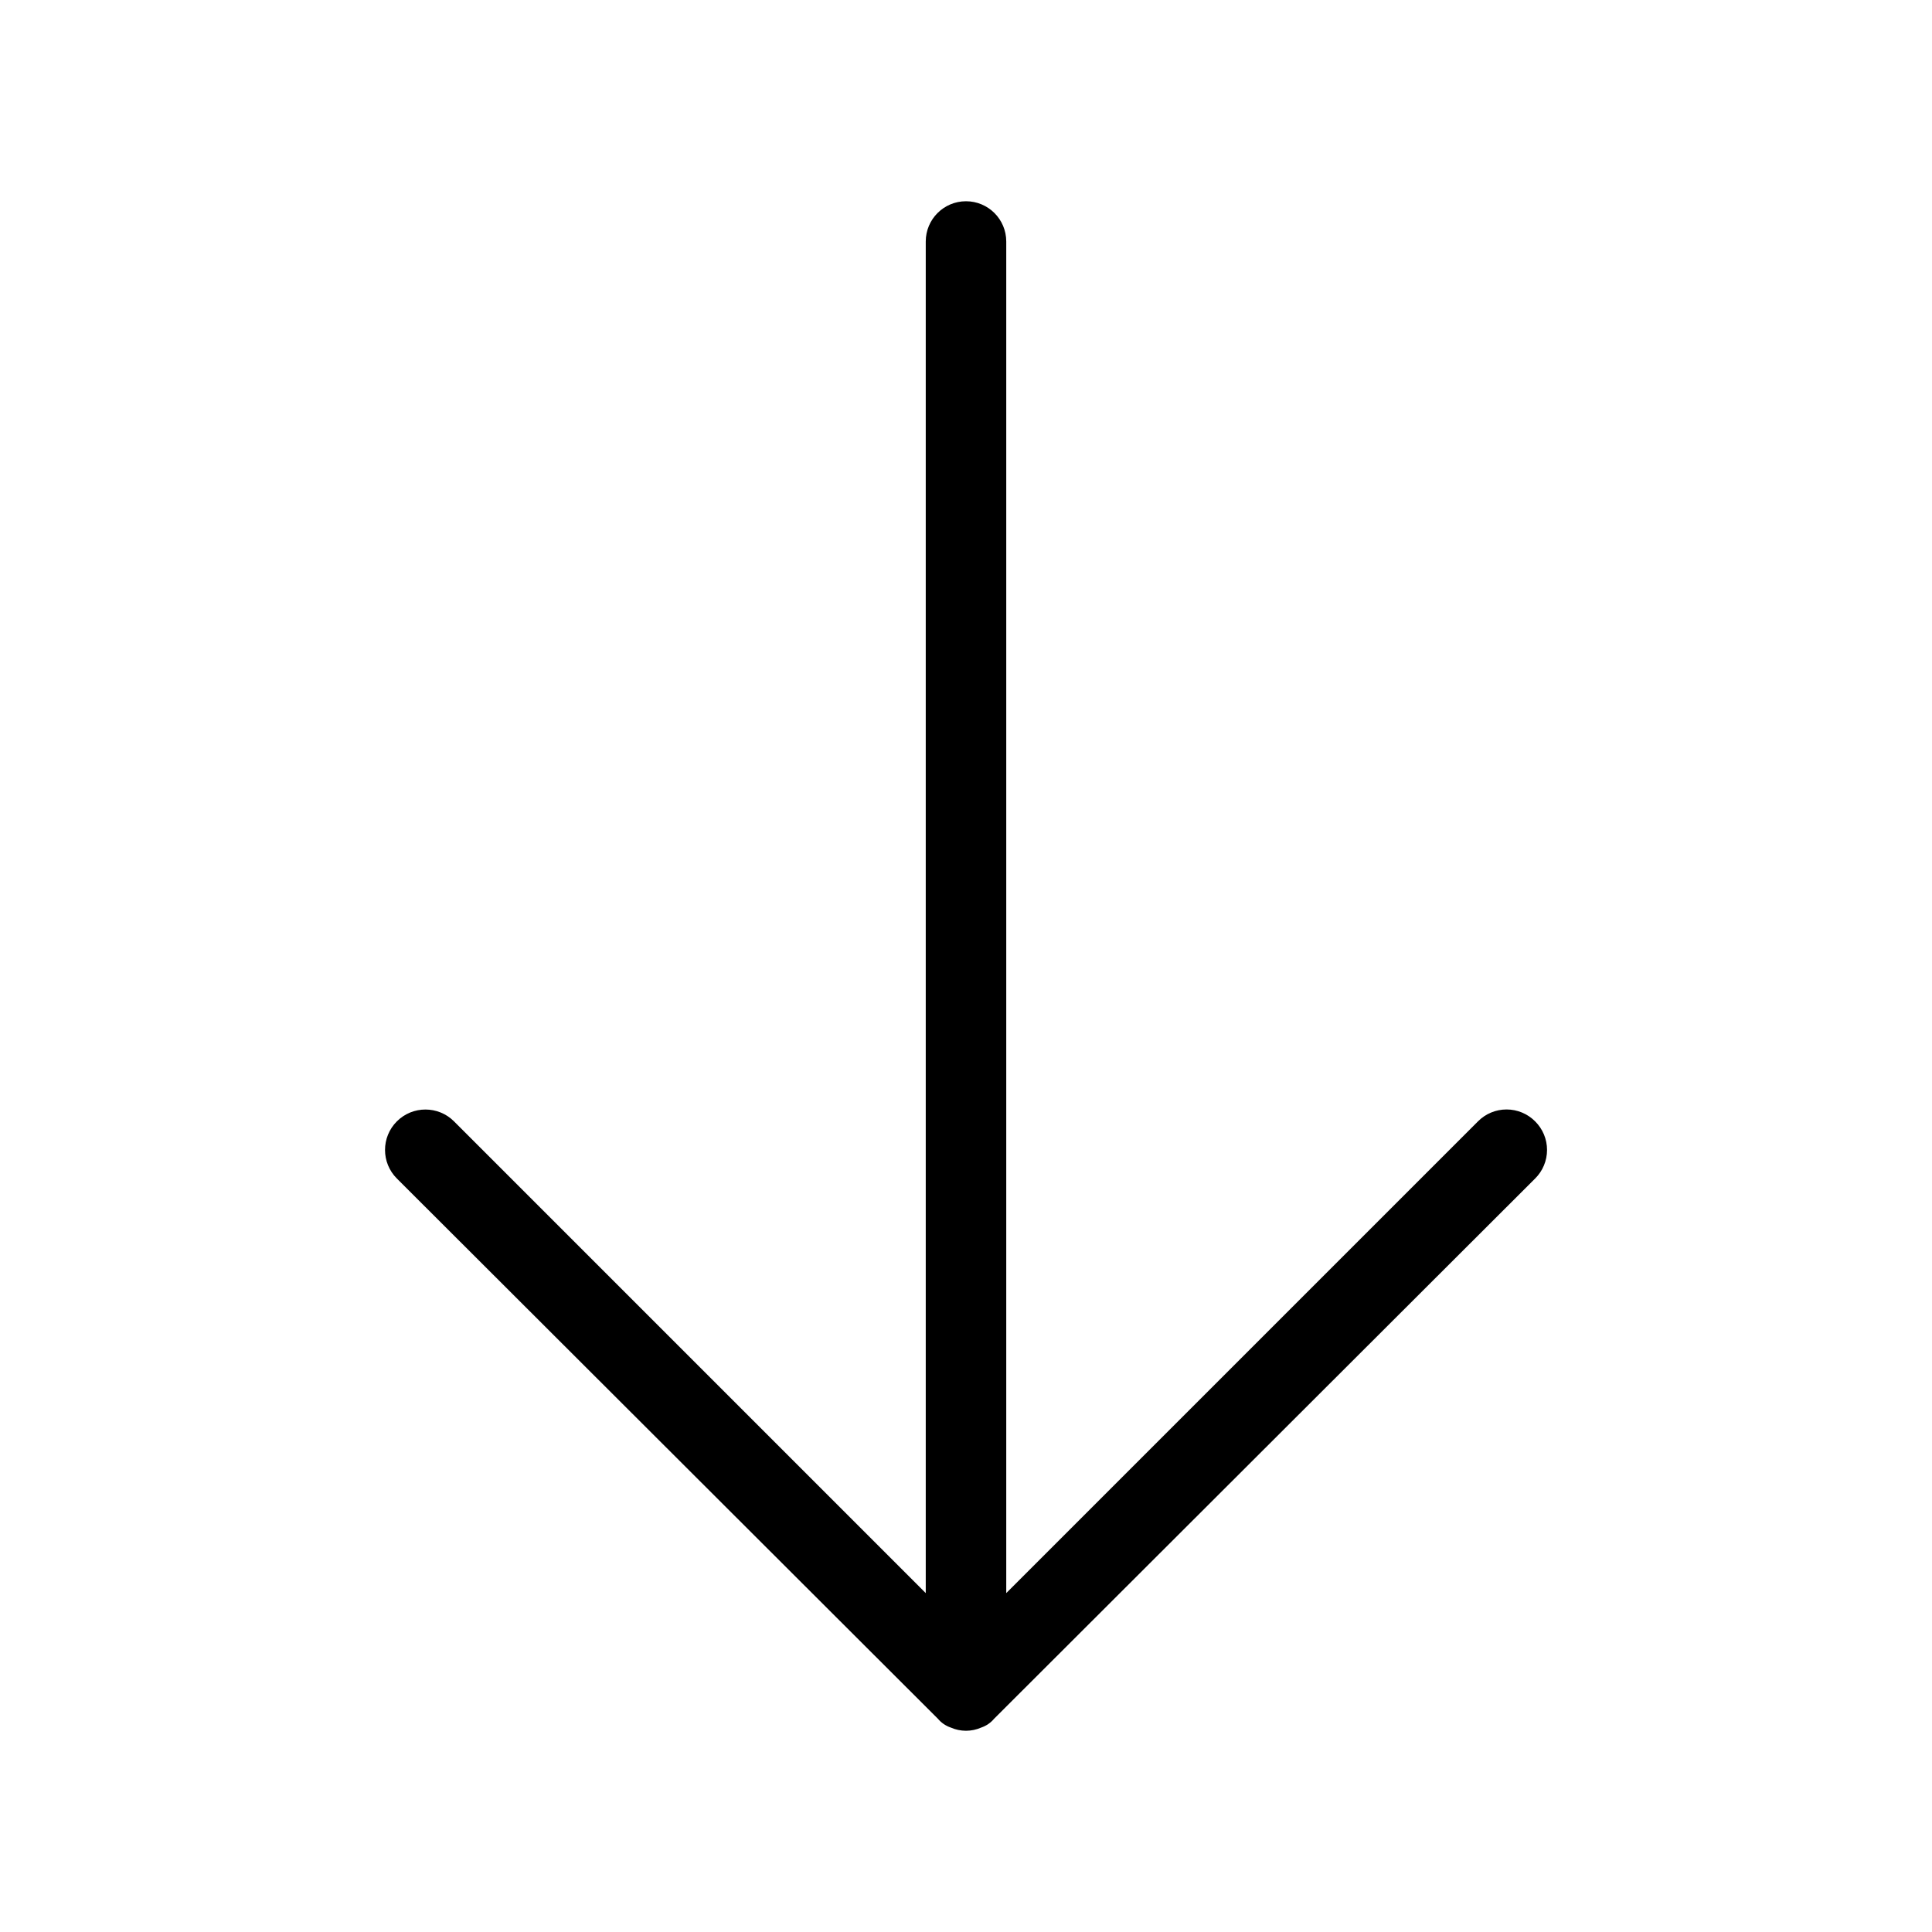
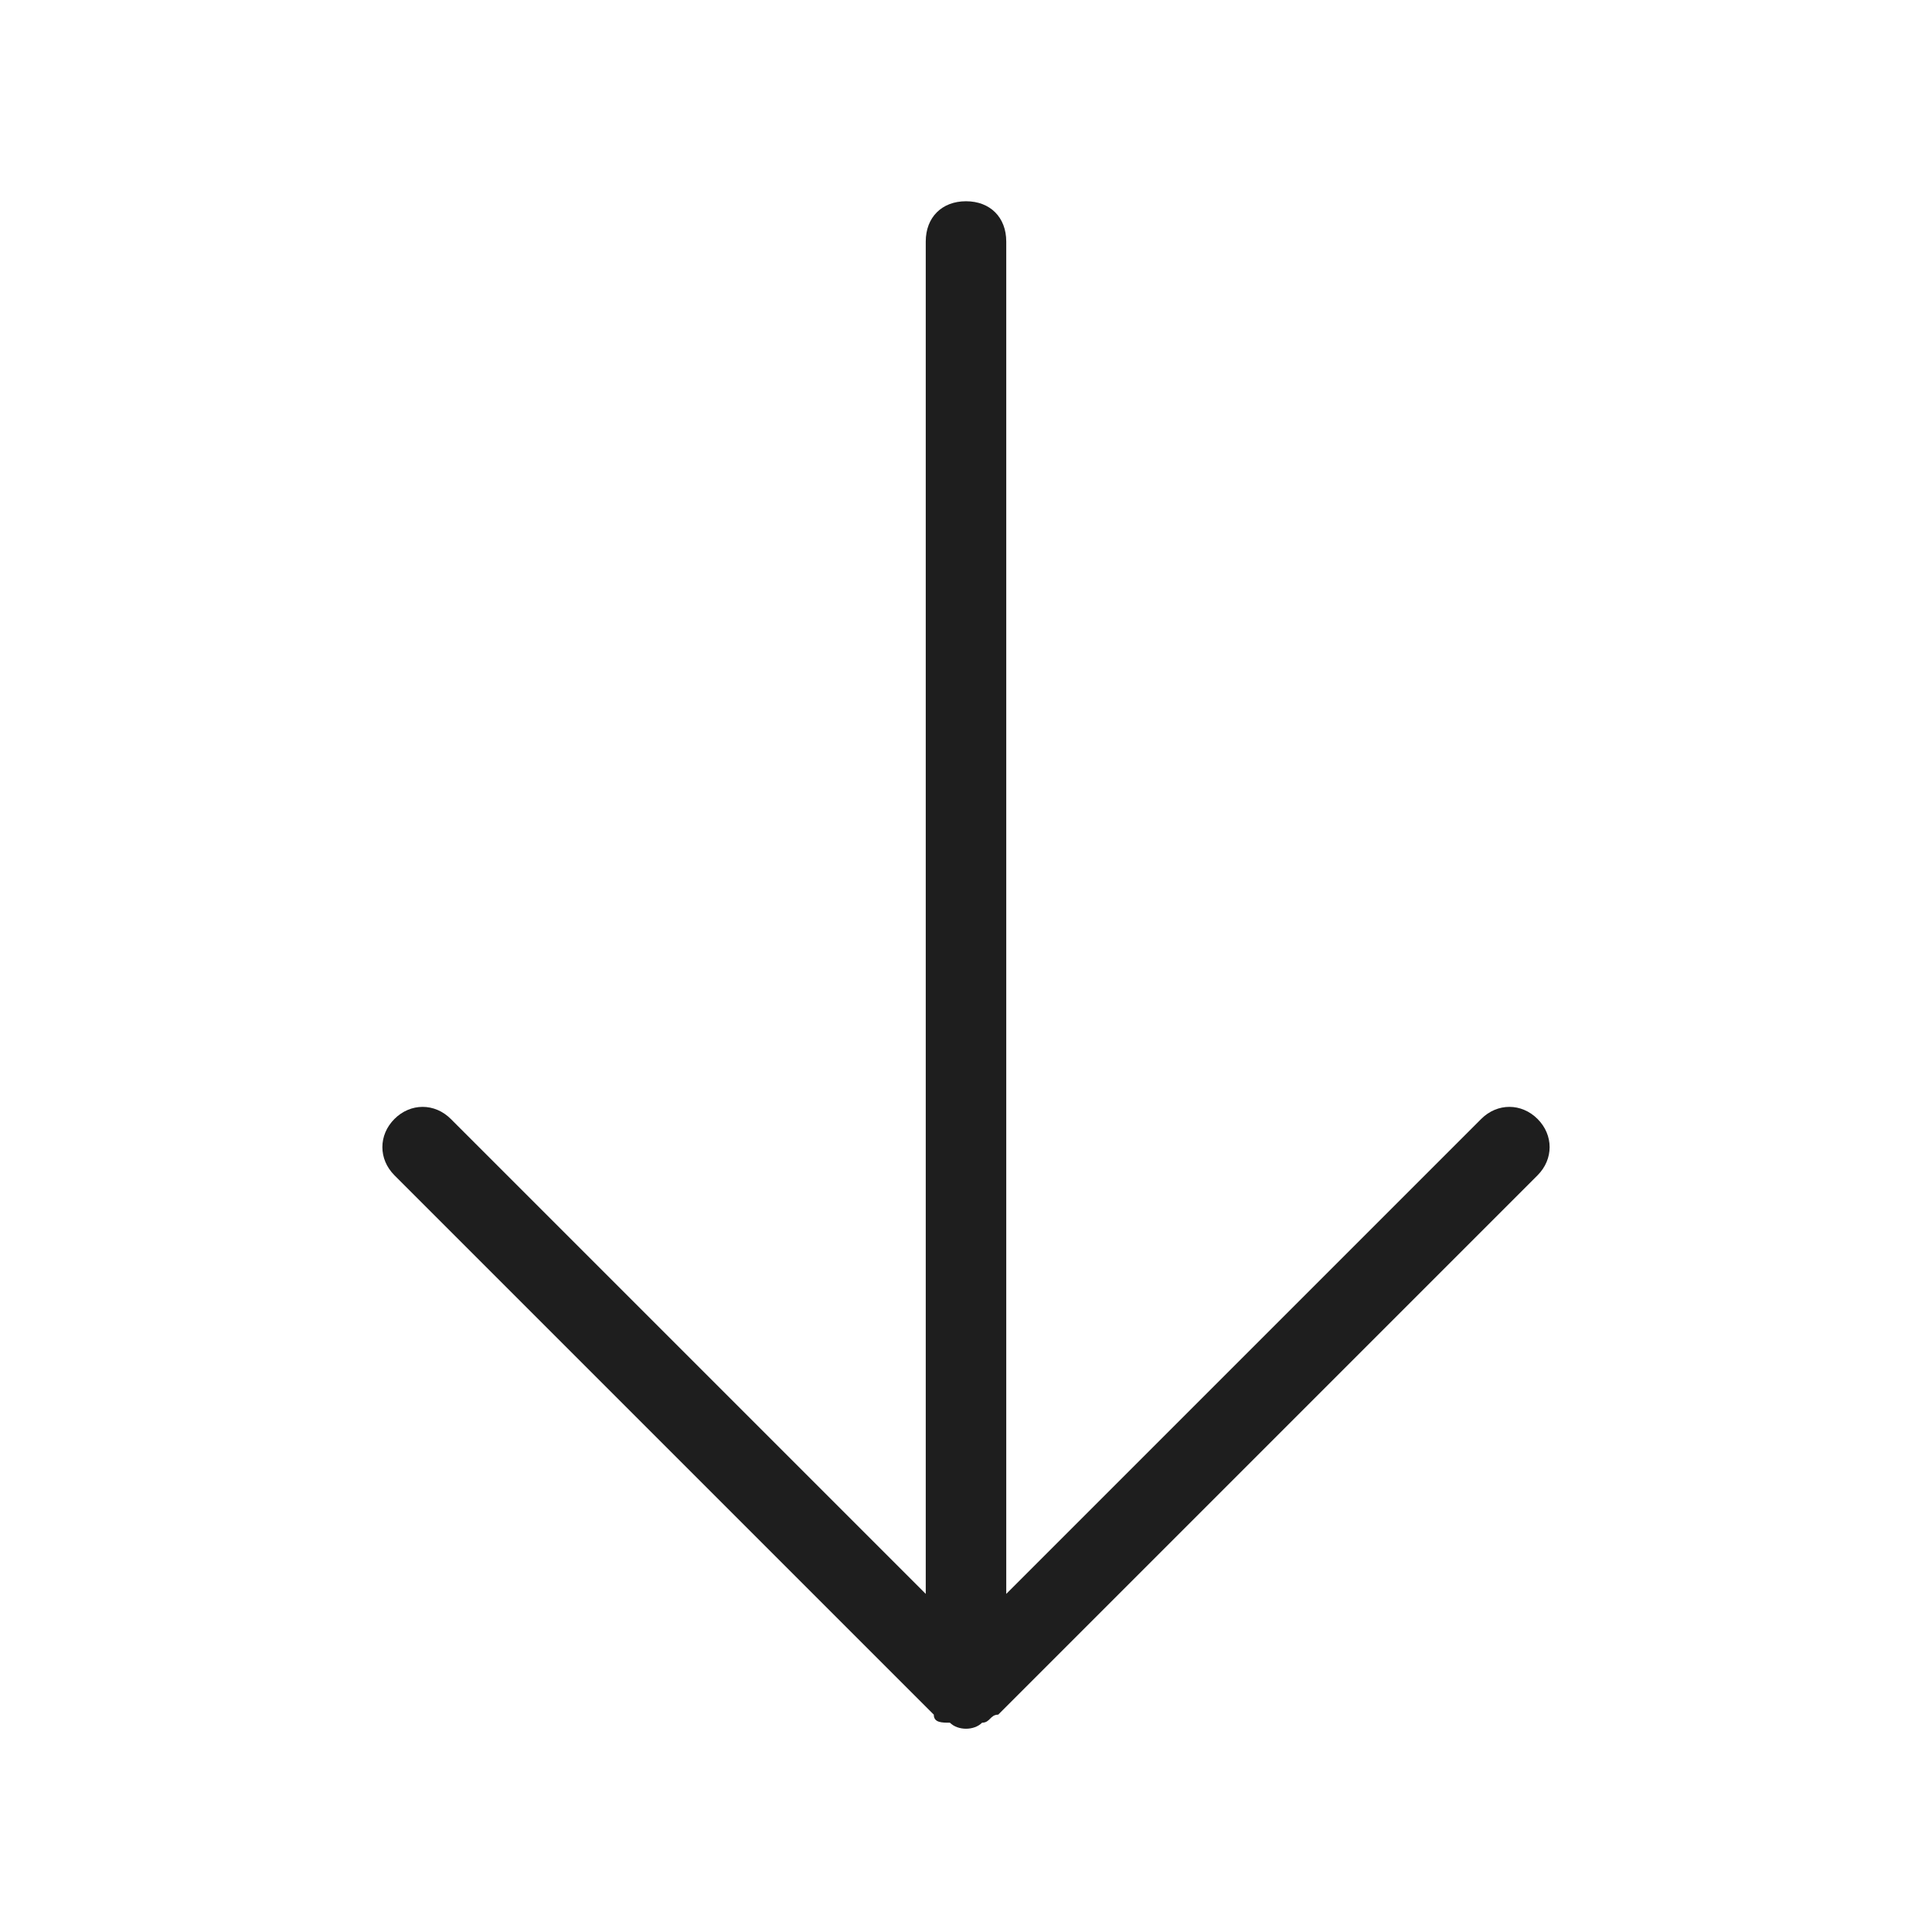
- <svg xmlns="http://www.w3.org/2000/svg" viewBox="0 0 24 24">
-   <path d="M19.07,13.93a.5.5,0,0,0-.71,0L12.5,19.79V3a.5.5,0,0,0-1,0V19.79L5.64,13.93a.5.5,0,0,0-.71.71l6.72,6.71a.36.36,0,0,0,.16.11.47.47,0,0,0,.38,0,.36.36,0,0,0,.16-.11l6.72-6.71A.5.5,0,0,0,19.07,13.93Z" />
+ <svg xmlns="http://www.w3.org/2000/svg" version="1.1" id="Camada_1" x="0px" y="0px" viewBox="0 0 24 24" style="enable-background:new 0 0 24 24;" xml:space="preserve">
+   <style type="text/css">
+ 	.st0{fill:#1E1E1E;}
+ </style>
+   <path class="st0" d="M19.1,13.9c-0.2-0.2-0.5-0.2-0.7,0c0,0,0,0,0,0l-5.9,5.9V3c0-0.3-0.2-0.5-0.5-0.5S11.5,2.7,11.5,3v16.8  l-5.9-5.9c-0.2-0.2-0.5-0.2-0.7,0s-0.2,0.5,0,0.7l6.7,6.7c0,0.1,0.1,0.1,0.2,0.1c0.1,0.1,0.3,0.1,0.4,0c0.1,0,0.1-0.1,0.2-0.1  l6.7-6.7C19.3,14.4,19.3,14.1,19.1,13.9C19.1,13.9,19.1,13.9,19.1,13.9z" />
</svg>
